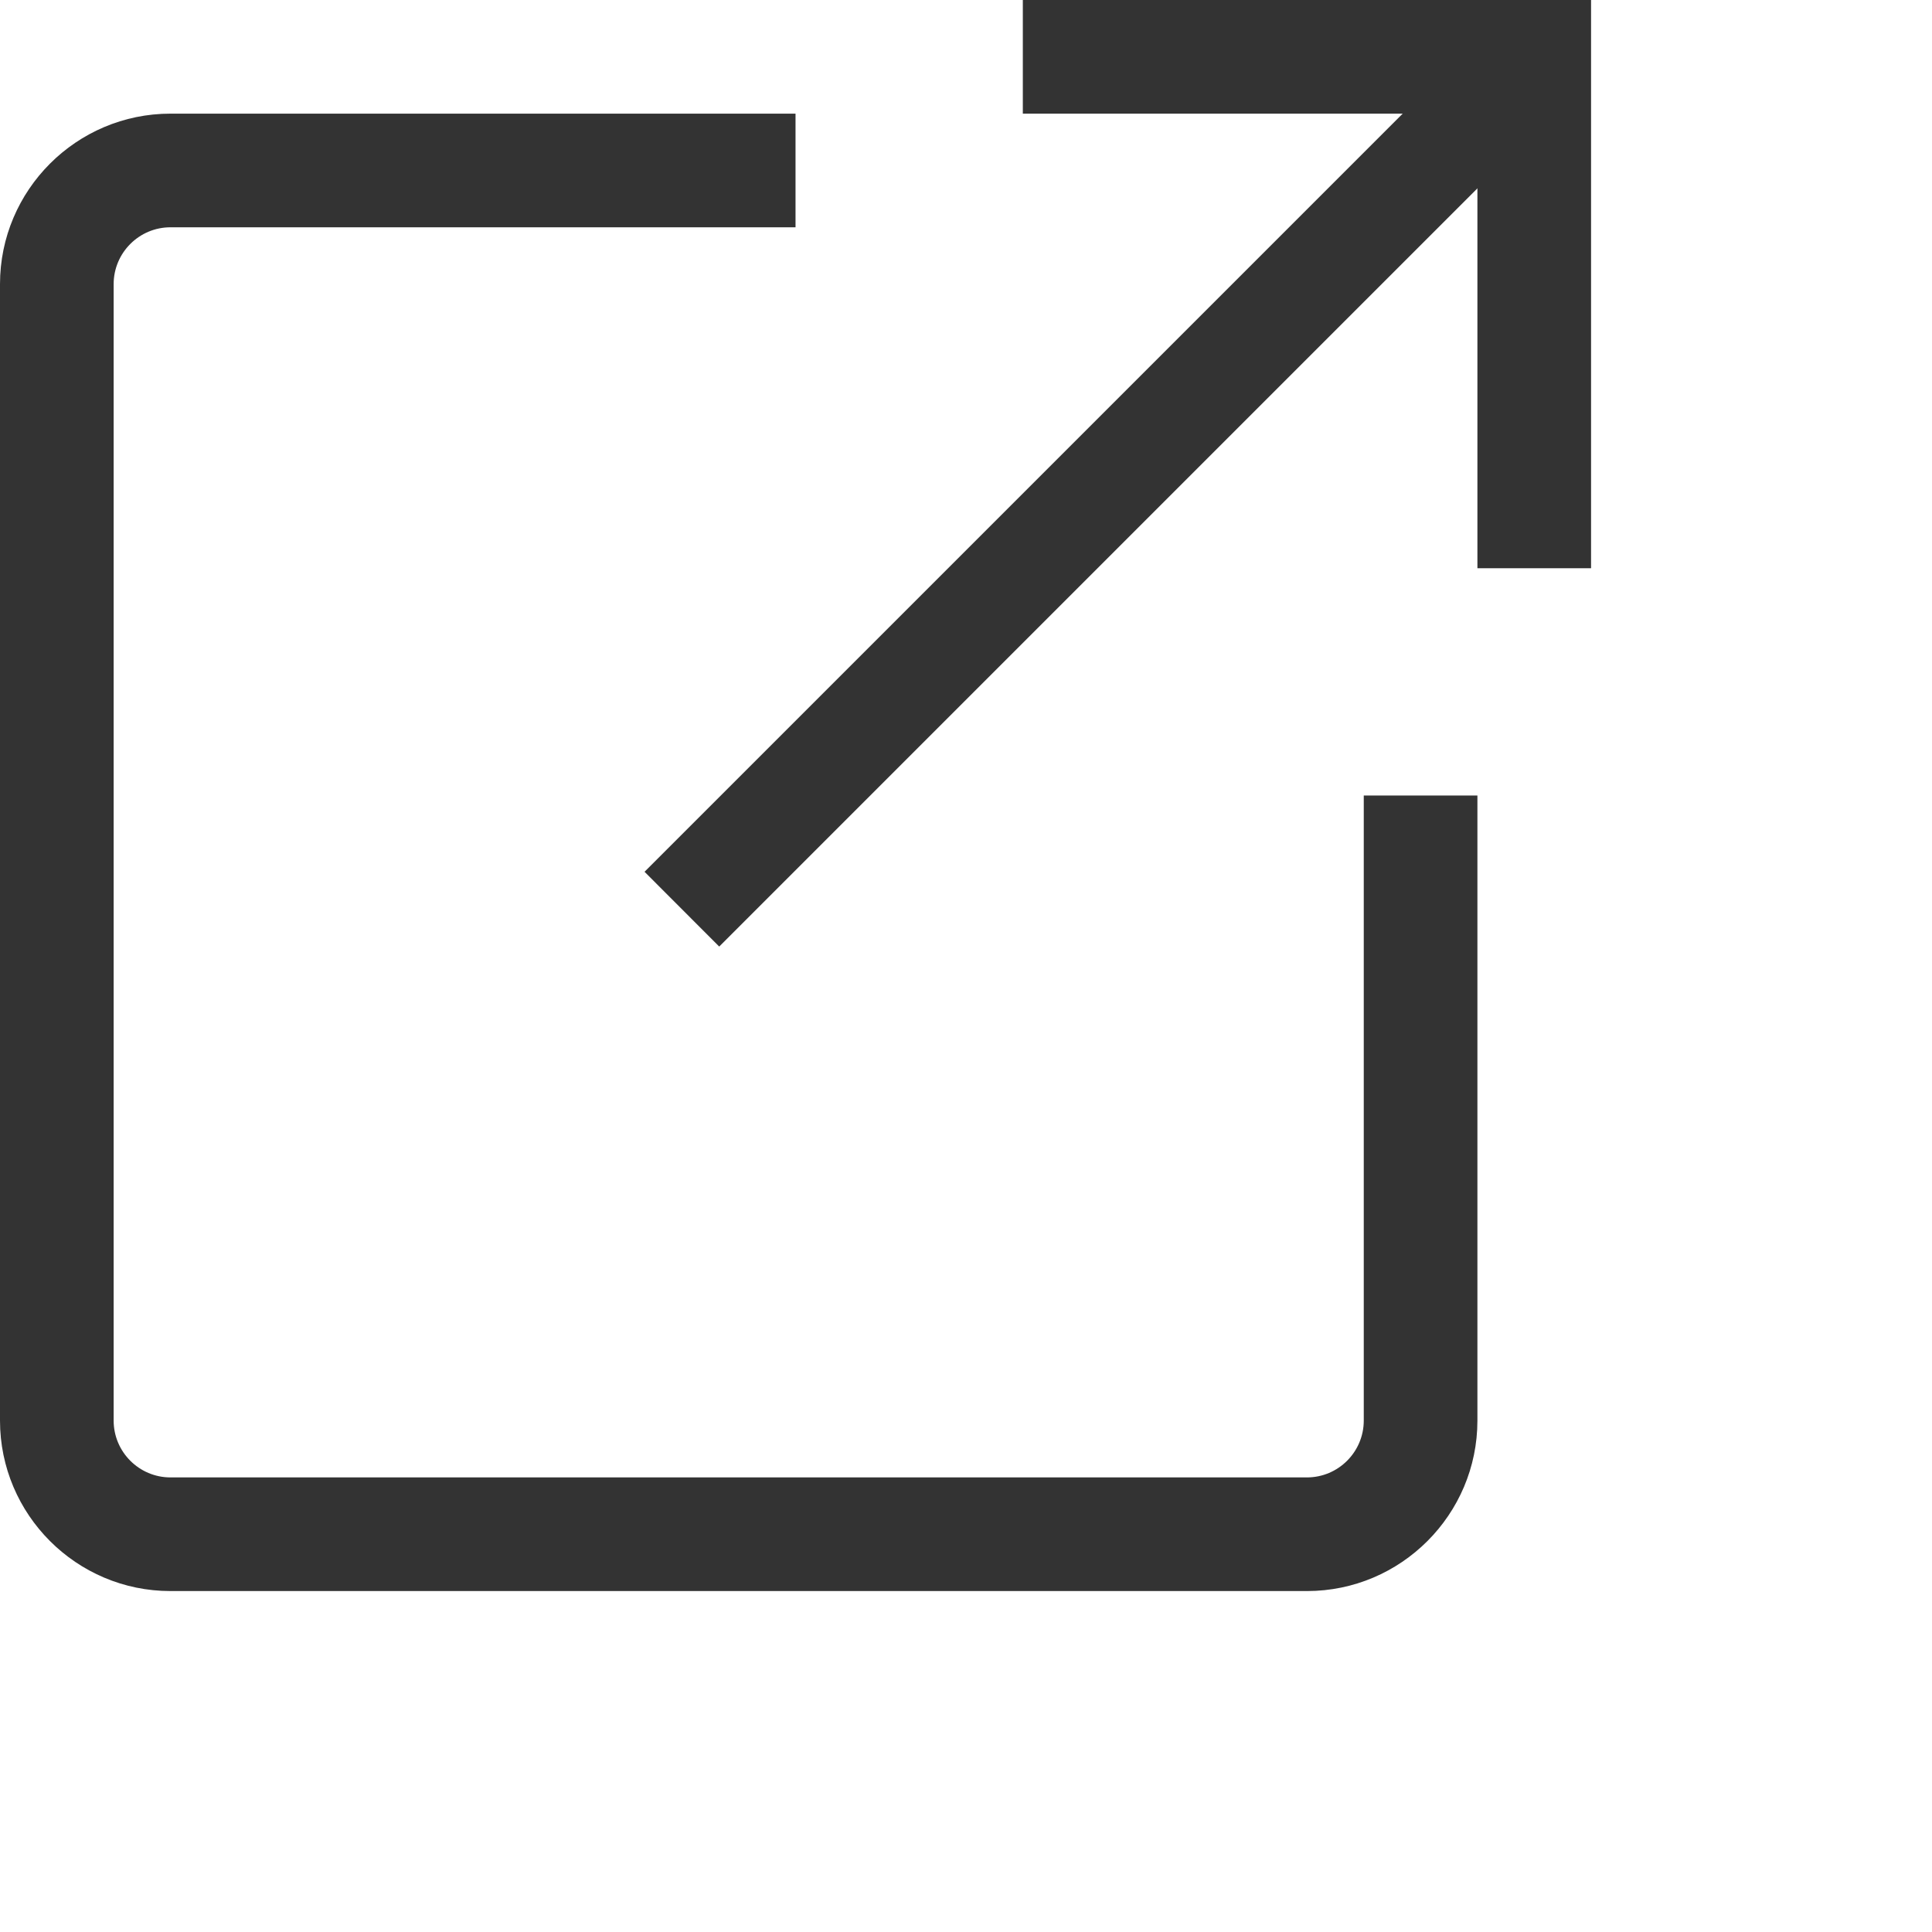
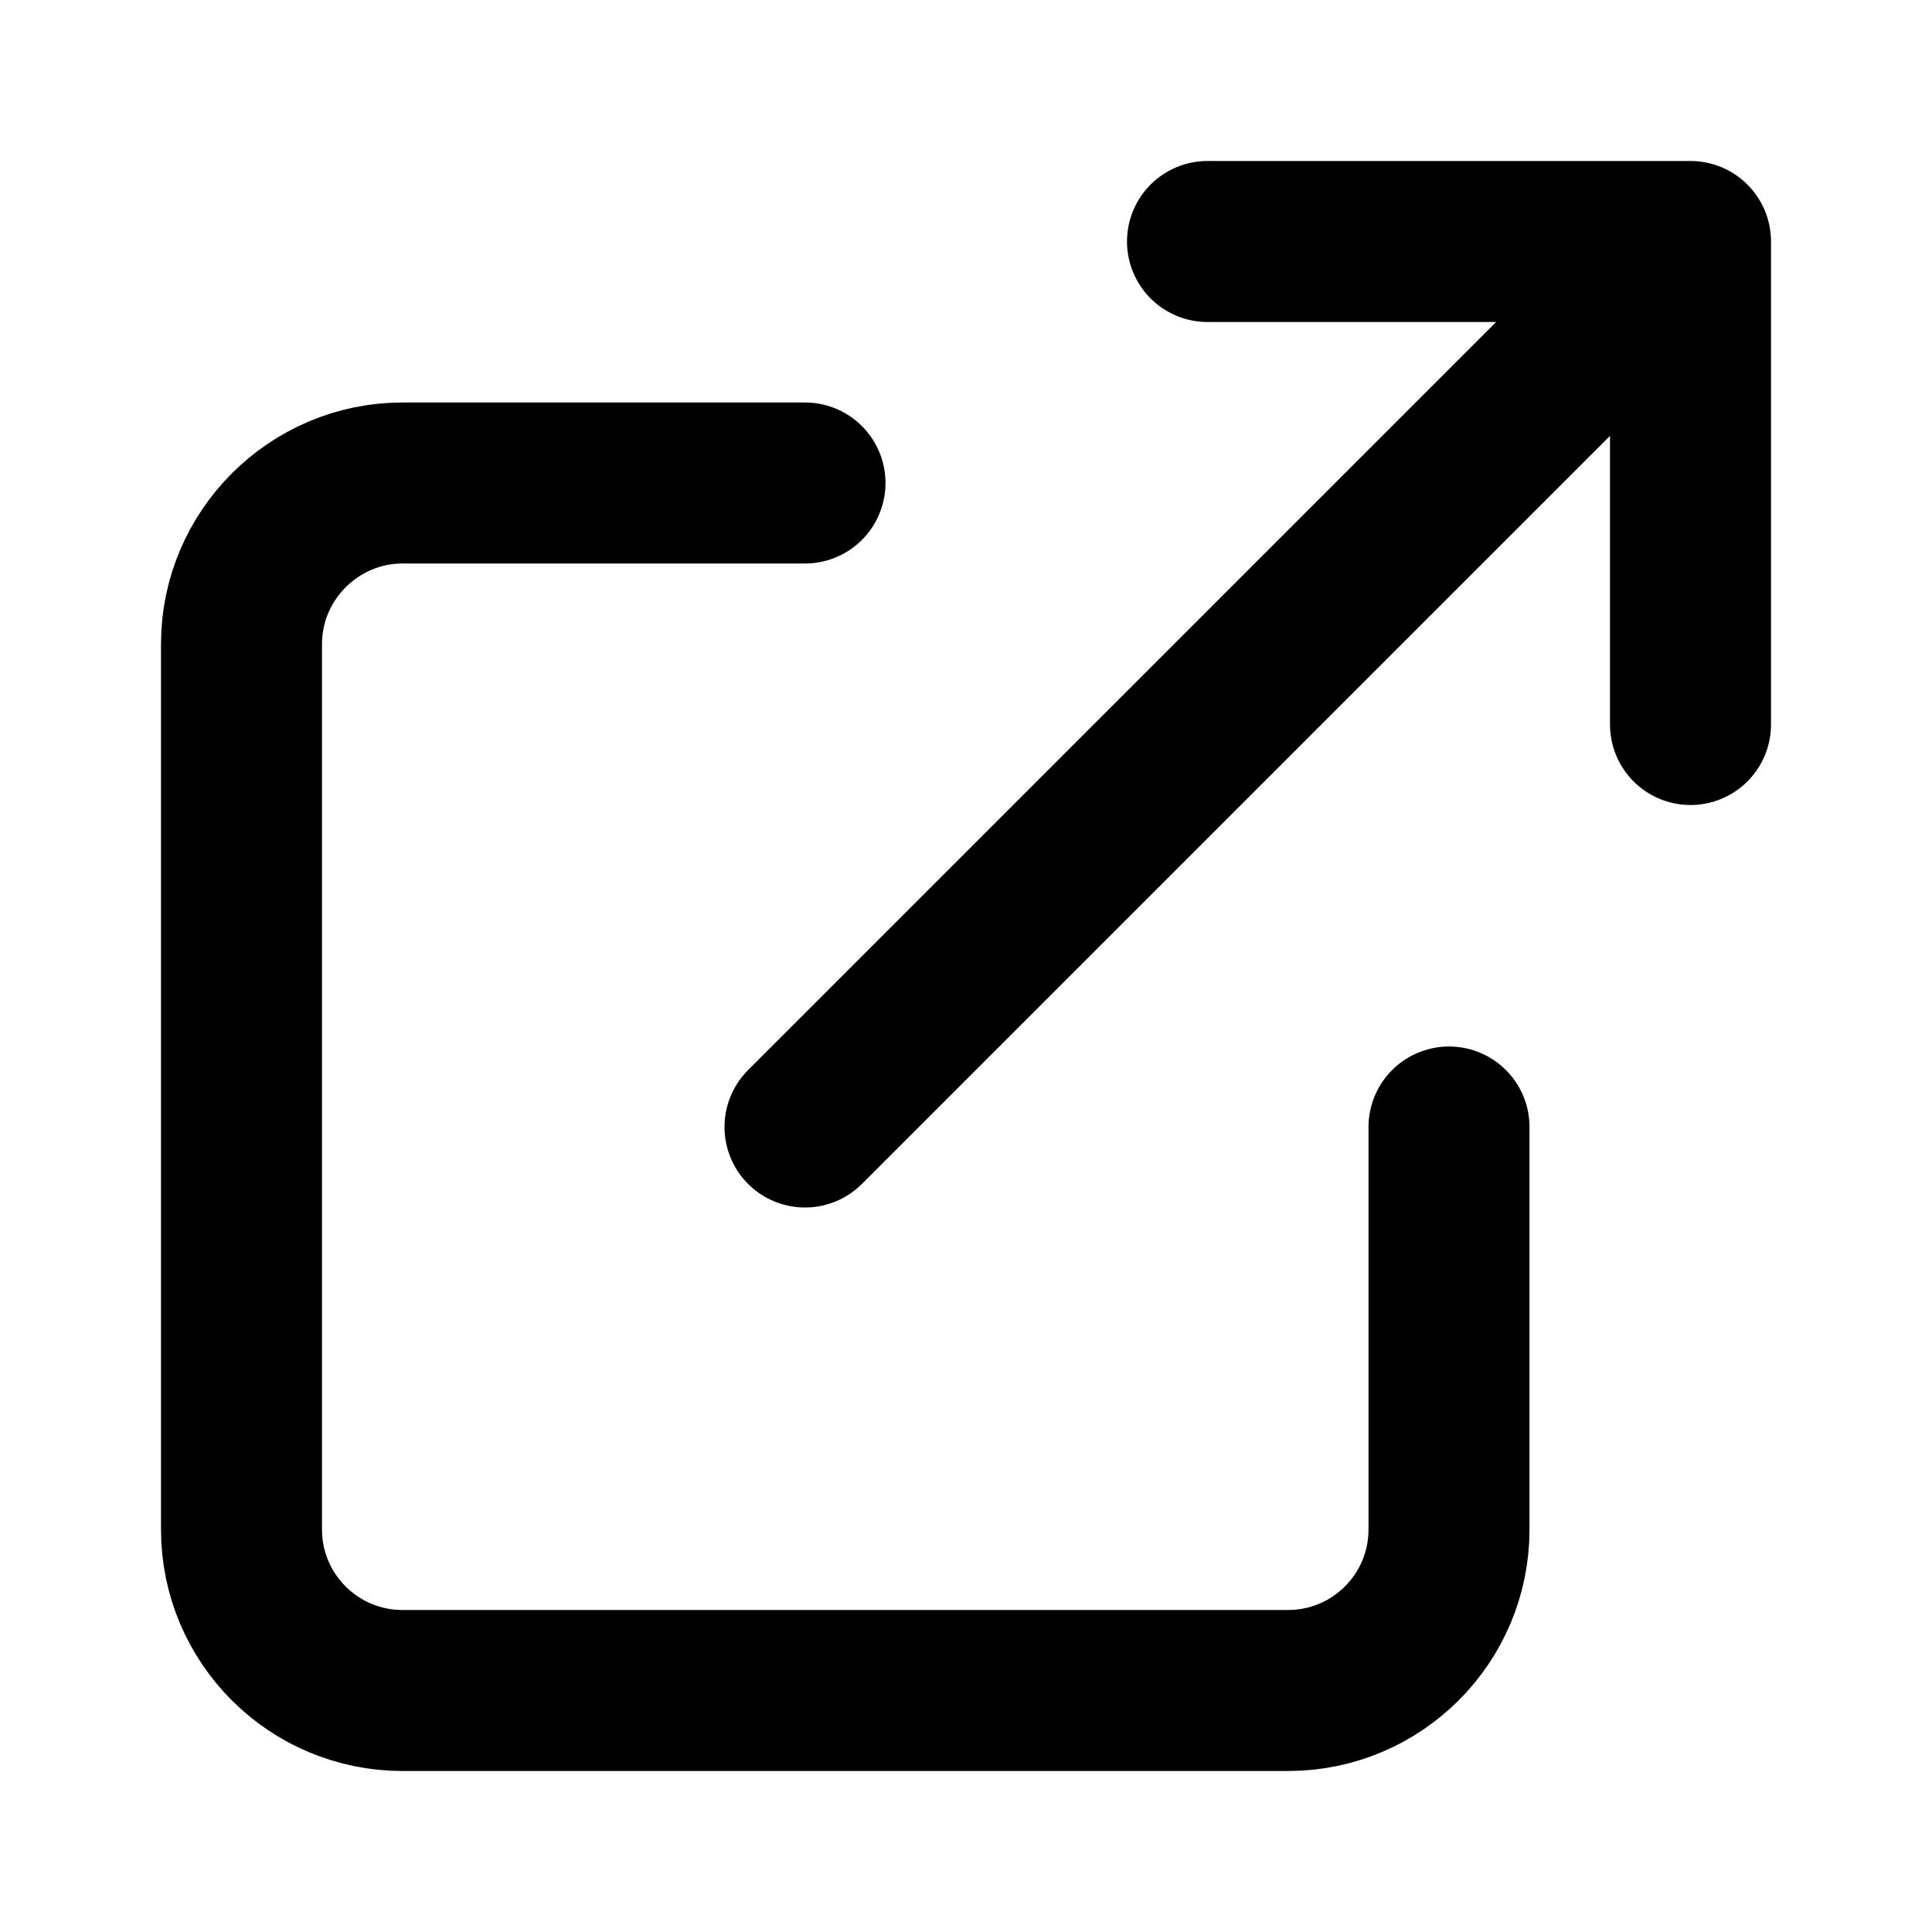
- <svg xmlns="http://www.w3.org/2000/svg" role="img" width="34px" height="34px" viewBox="0 0 34 34">
-   <g stroke="none" stroke-width="1" fill="#333" fill-rule="evenodd">
-     <g id="Icon-External-Link">
-       <polyline id="Fill-118" points="12.657 16.658 11.343 15.342 26.343 0.342 27.657 1.658 12.657 16.658" />
-       <polyline id="Fill-119" points="28 10 26 10 26 2 18 2 18 0 28 0 28 10" />
-       <path d="M23,28 L3,28 C1.346,28 0,26.654 0,25 L0,5 C0,3.346 1.346,2 3,2 L14,2 L14,4 L3,4 C2.448,4 2,4.449 2,5 L2,25 C2,25.551 2.448,26 3,26 L23,26 C23.552,26 24,25.551 24,25 L24,14 L26,14 L26,25 C26,26.654 24.654,28 23,28" id="Fill-120" />
-     </g>
+ <svg xmlns="http://www.w3.org/2000/svg" width="34" height="34" viewBox="0 0 24 24" fill="none" stroke="#000000" stroke-width="2" stroke-linecap="round" stroke-linejoin="round">
+   <g fill="none" fill-rule="evenodd">
+     <path d="M18 14v5a2 2 0 0 1-2 2H5a2 2 0 0 1-2-2V8c0-1.1.9-2 2-2h5M15 3h6v6M10 14L20.2 3.8" />
  </g>
</svg>
